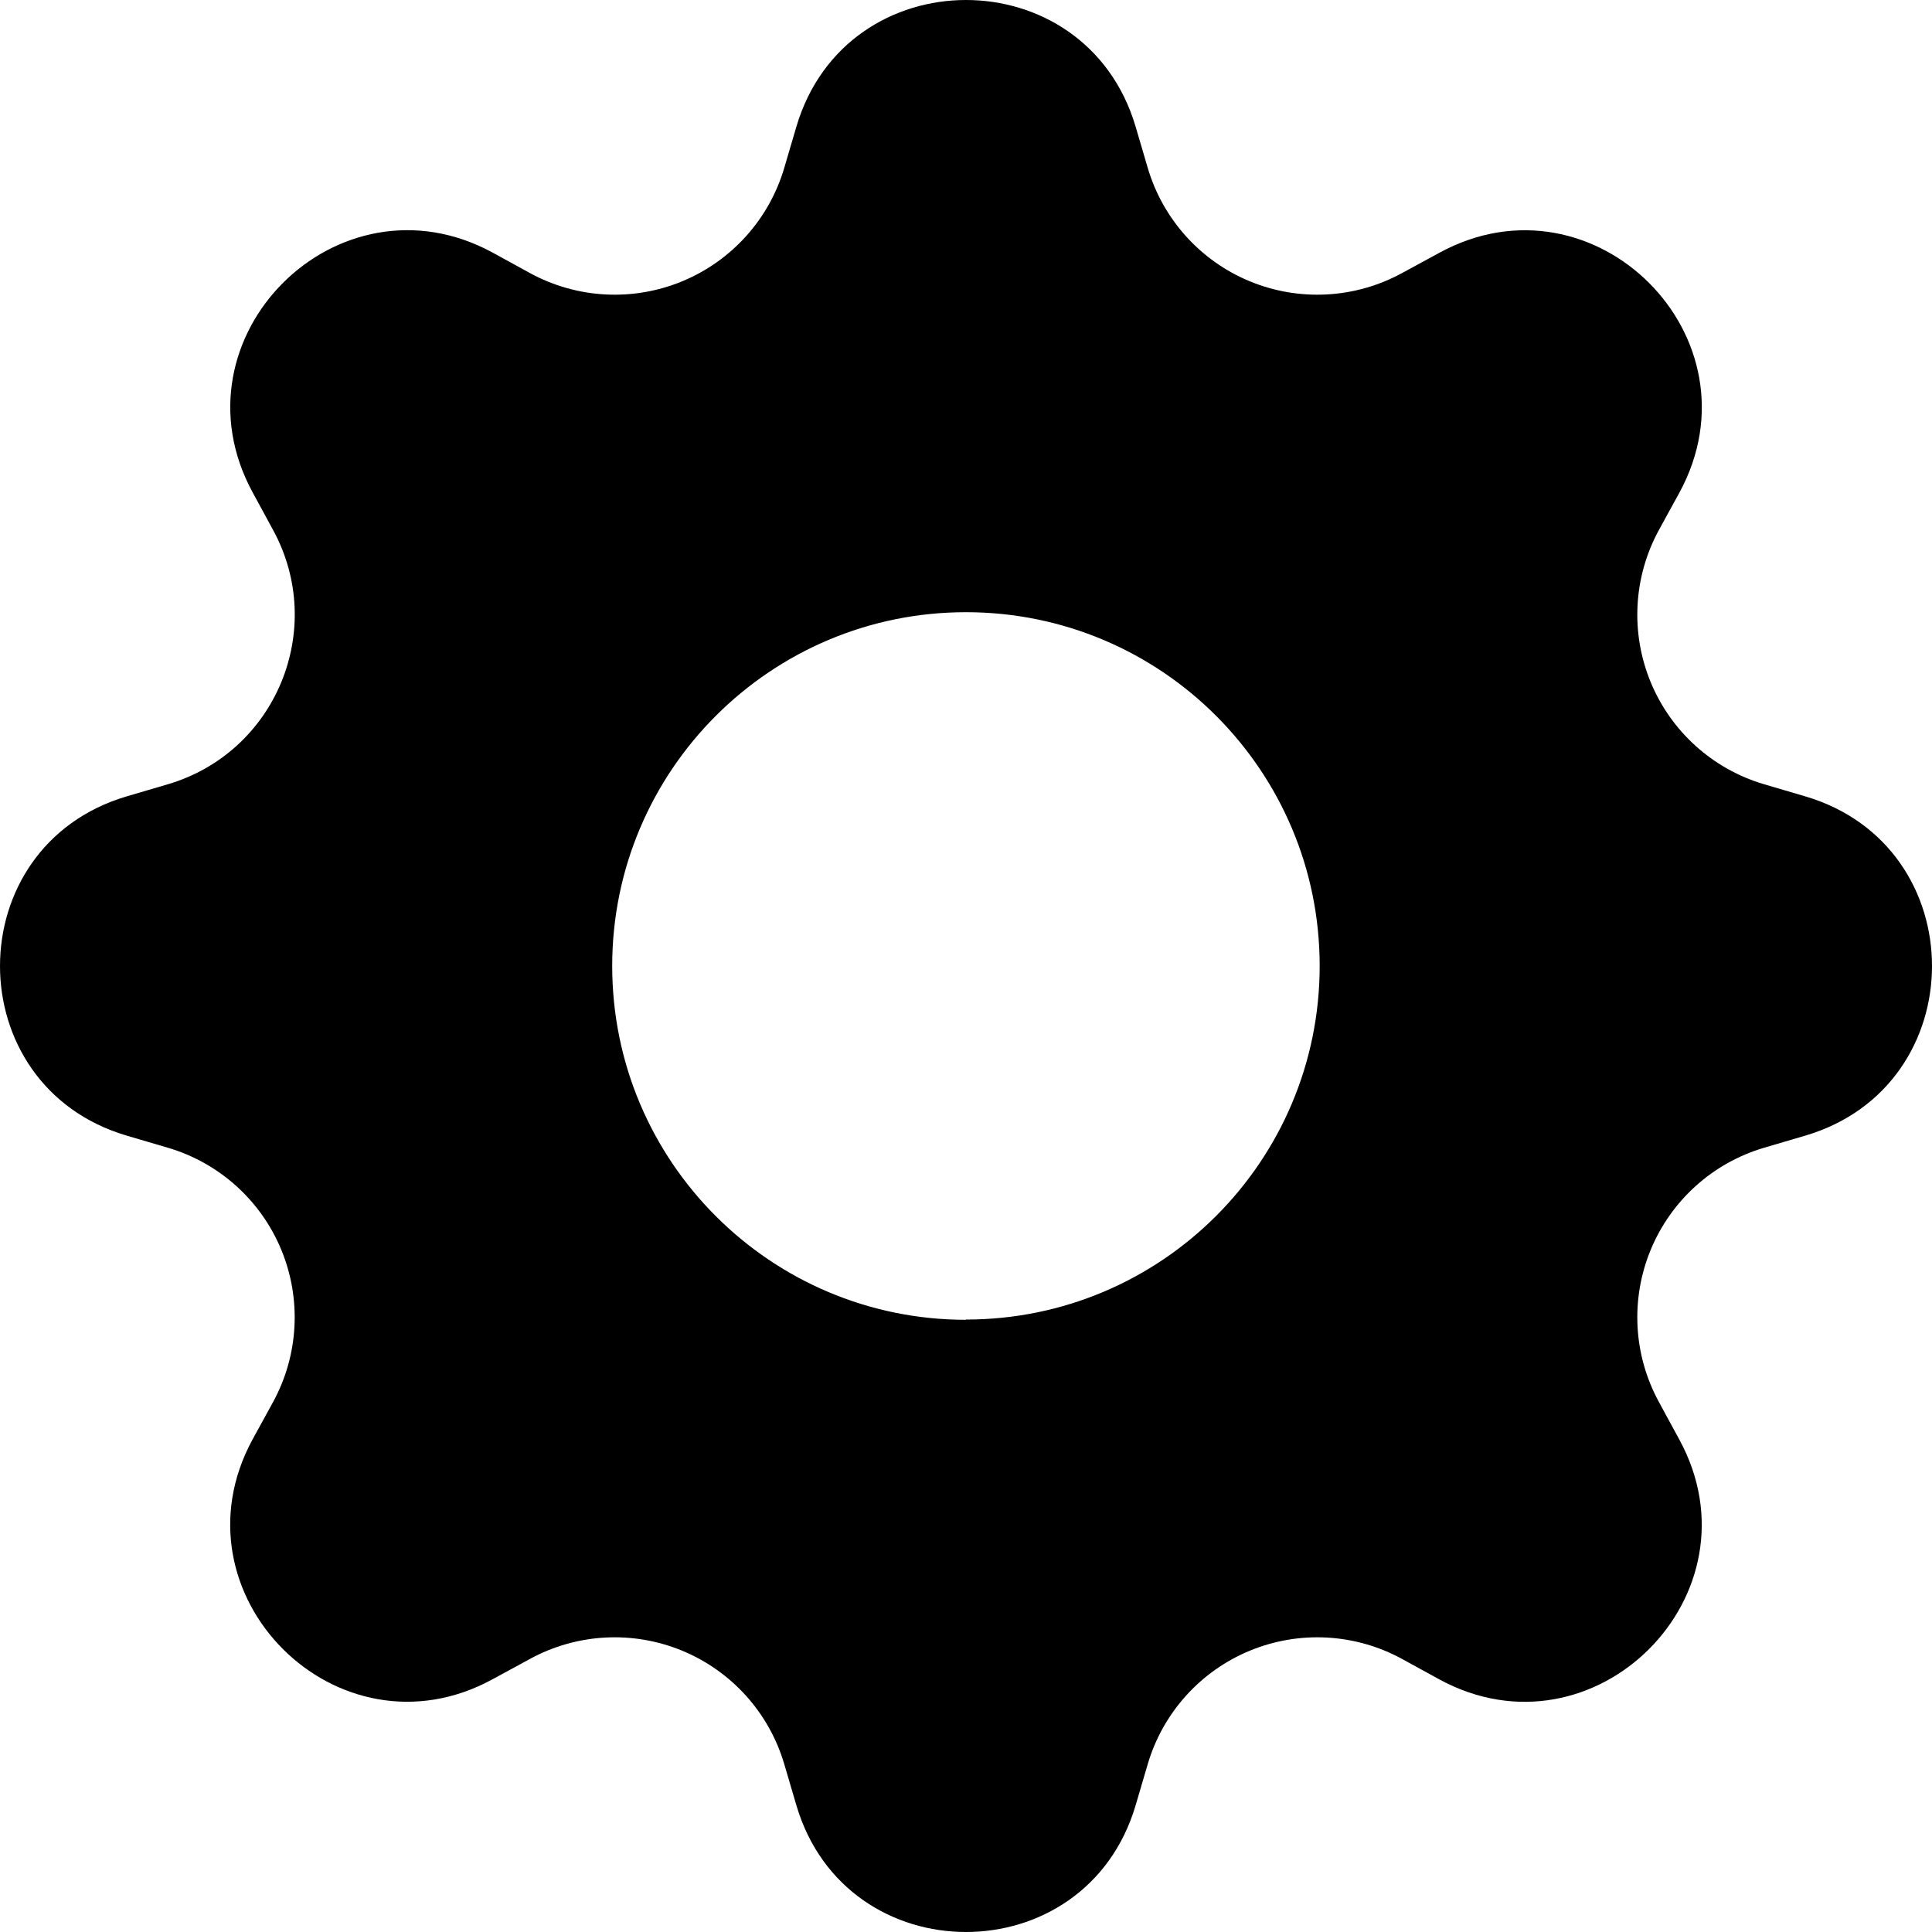
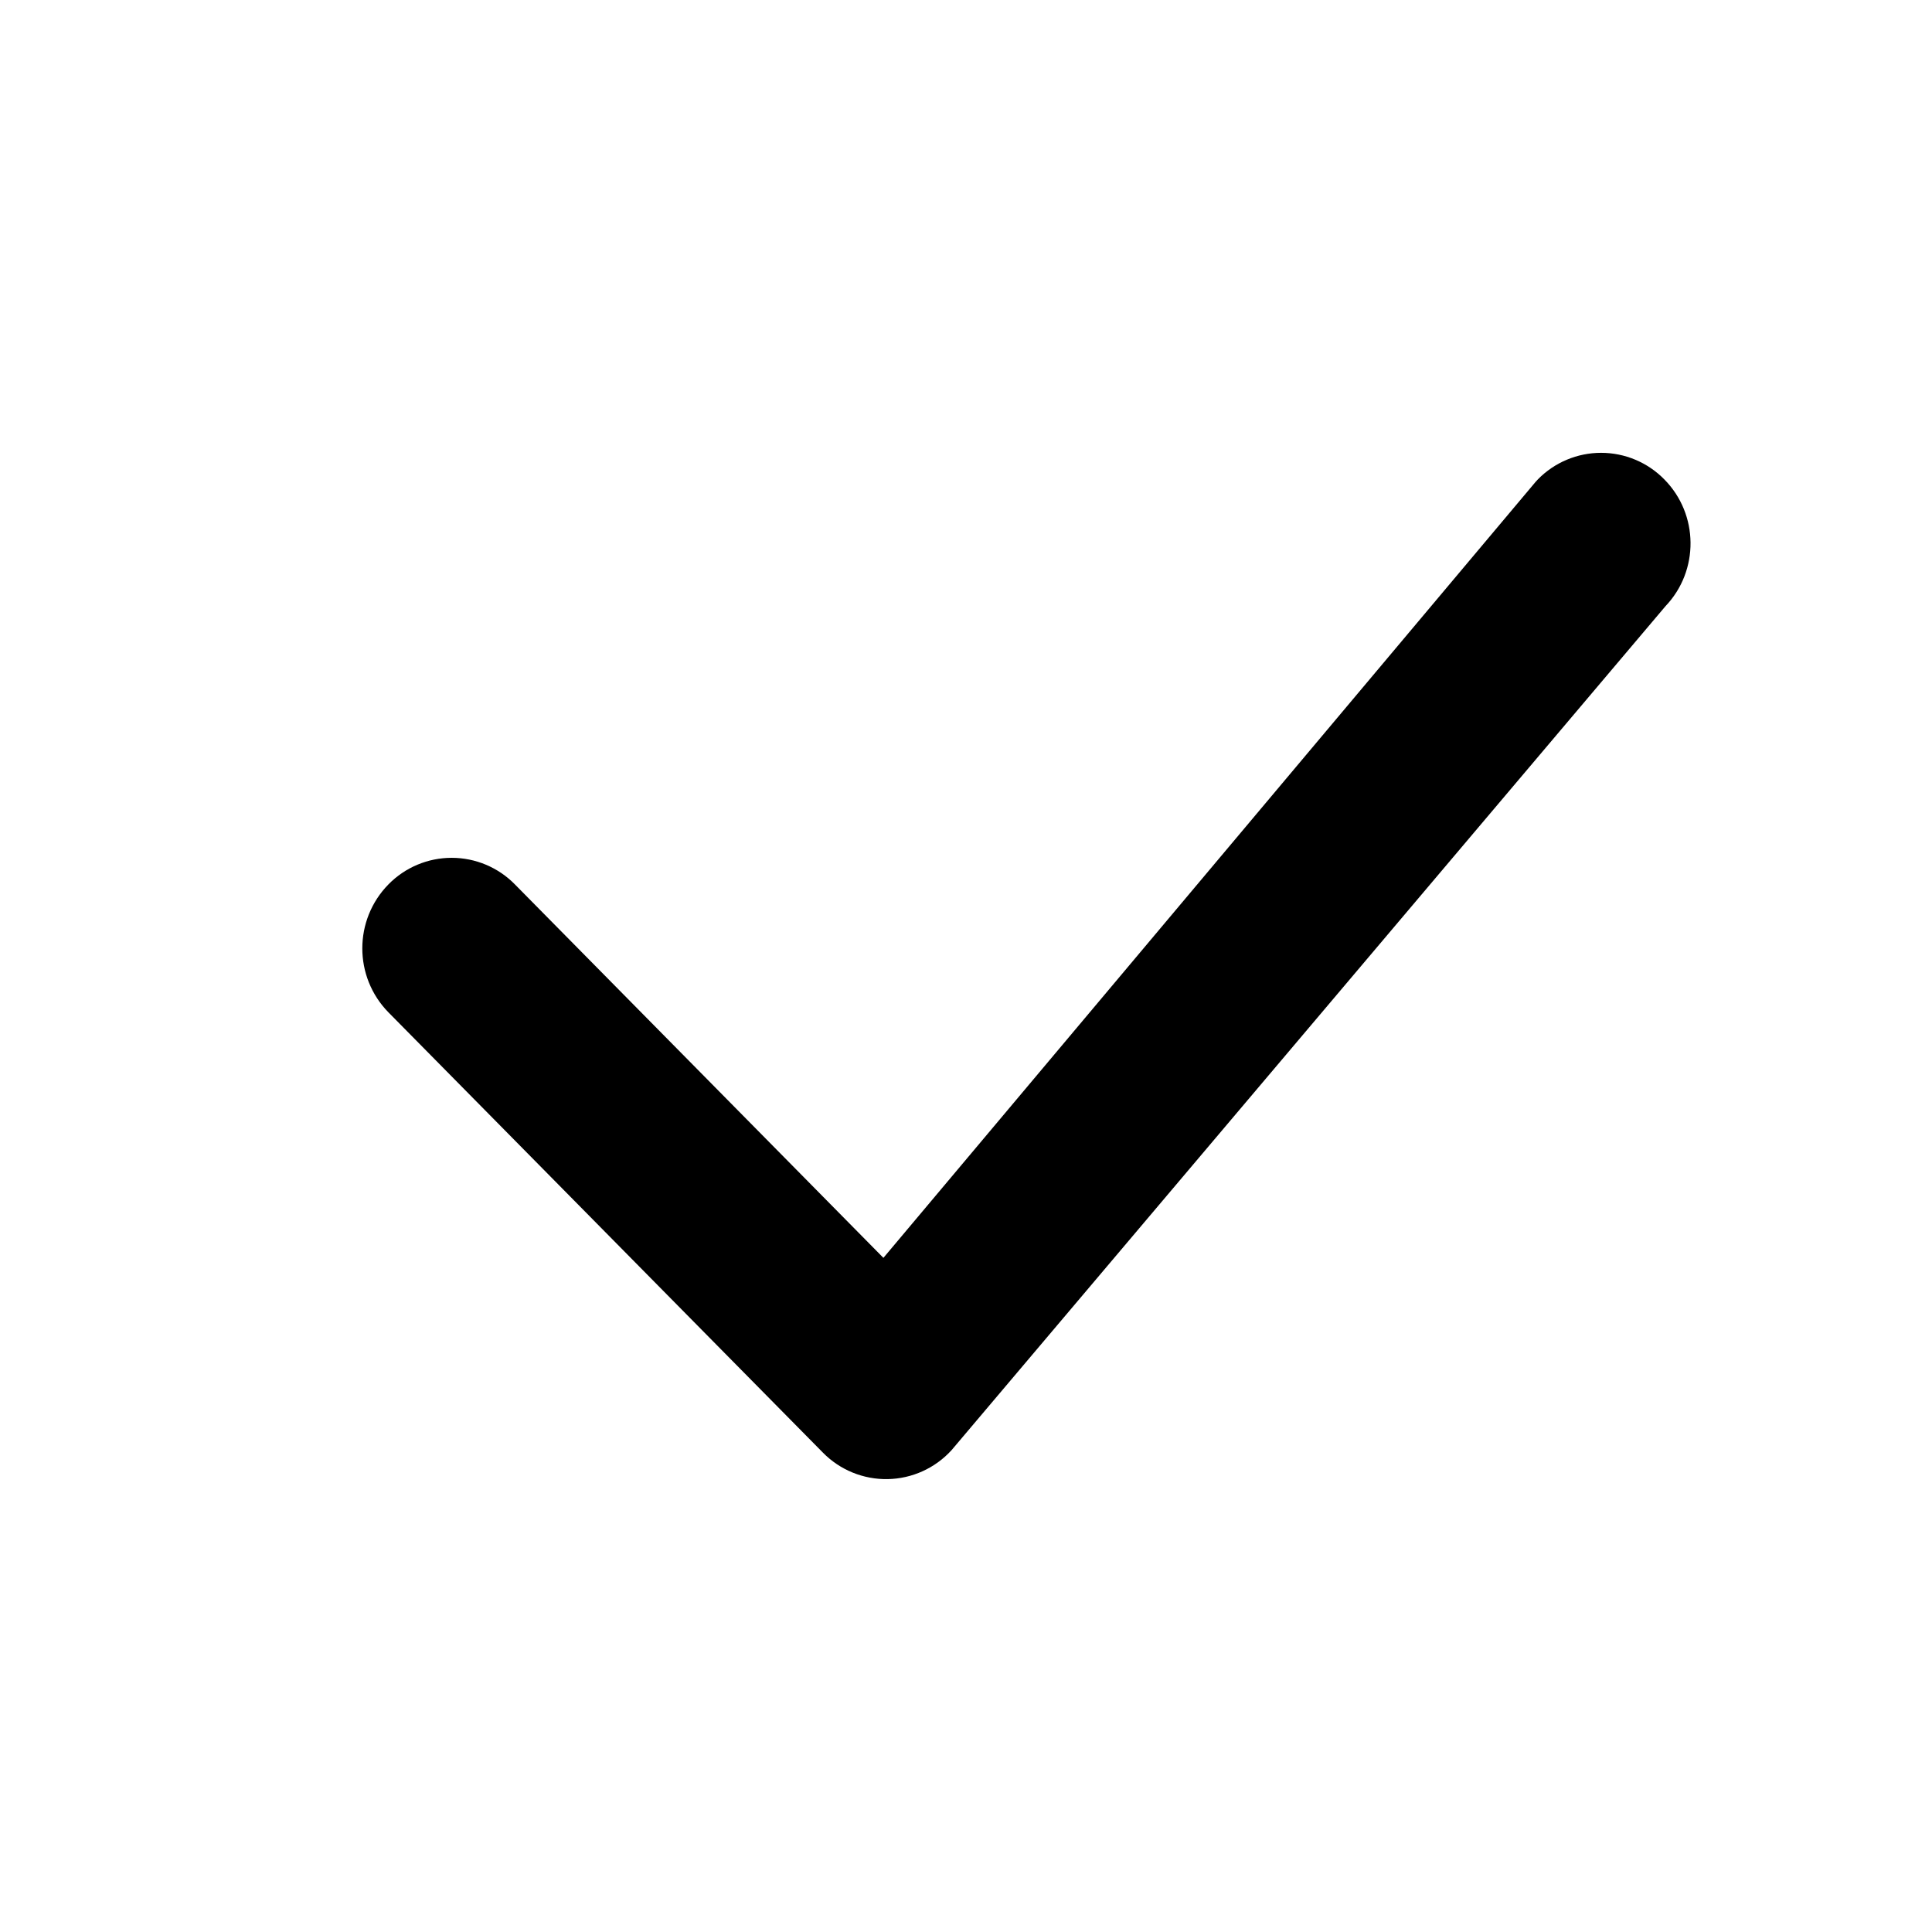
- <svg xmlns="http://www.w3.org/2000/svg" width="16" height="16" fill="currentColor" class="bi bi-gear-fill" viewBox="0 0 16 16">
-   <path d="M9.405 1.05c-.413-1.4-2.397-1.4-2.81 0l-.1.34a1.464 1.464 0 0 1-2.105.872l-.31-.17c-1.283-.698-2.686.705-1.987 1.987l.169.311c.446.82.023 1.841-.872 2.105l-.34.1c-1.4.413-1.4 2.397 0 2.81l.34.1a1.464 1.464 0 0 1 .872 2.105l-.17.31c-.698 1.283.705 2.686 1.987 1.987l.311-.169a1.464 1.464 0 0 1 2.105.872l.1.34c.413 1.4 2.397 1.4 2.81 0l.1-.34a1.464 1.464 0 0 1 2.105-.872l.31.17c1.283.698 2.686-.705 1.987-1.987l-.169-.311a1.464 1.464 0 0 1 .872-2.105l.34-.1c1.4-.413 1.4-2.397 0-2.81l-.34-.1a1.464 1.464 0 0 1-.872-2.105l.17-.31c.698-1.283-.705-2.686-1.987-1.987l-.311.169a1.464 1.464 0 0 1-2.105-.872zM8 10.93a2.929 2.929 0 1 1 0-5.86 2.929 2.929 0 0 1 0 5.858z" />
+ <svg xmlns="http://www.w3.org/2000/svg" width="16" height="16" fill="currentColor" class="bi bi-check-lg" viewBox="0 0 16 16">
+   <path d="M12.736 3.97a.733.733 0 0 1 1.047 0c.286.289.29.756.01 1.05L7.88 12.01a.733.733 0 0 1-1.065.02L3.217 8.384a.757.757 0 0 1 0-1.06.733.733 0 0 1 1.047 0l3.052 3.093 5.4-6.425z" />
</svg>
